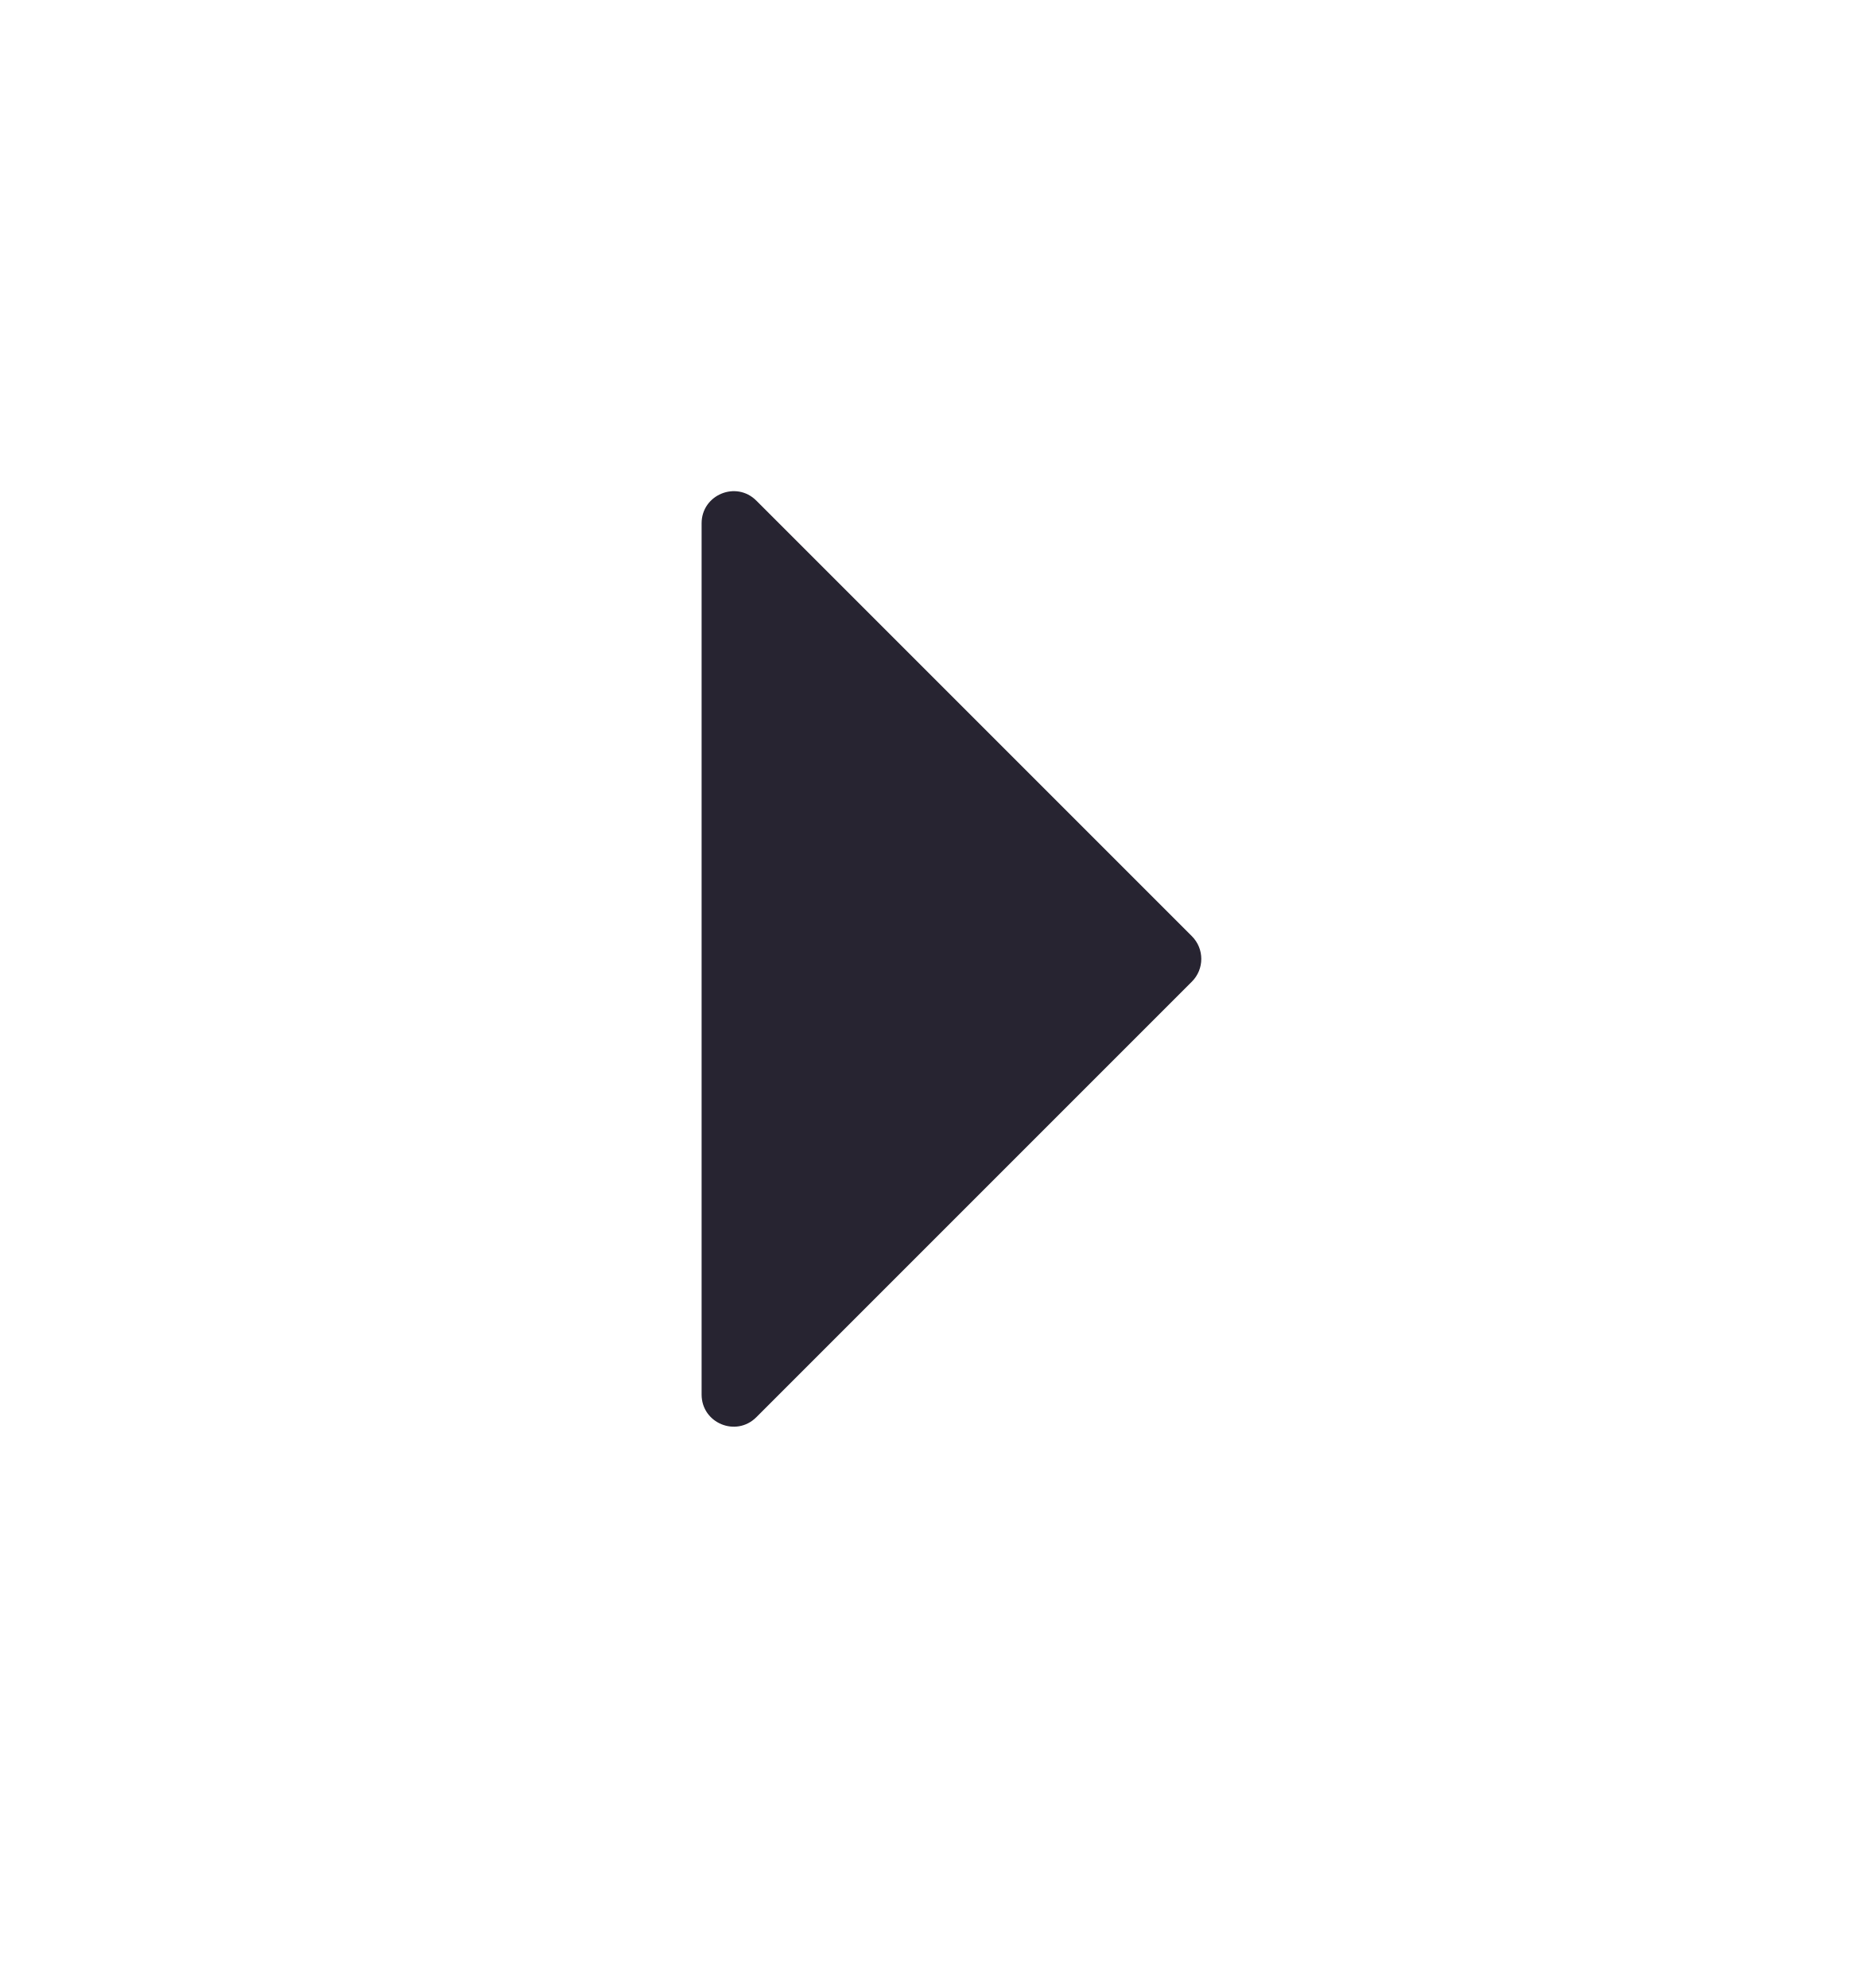
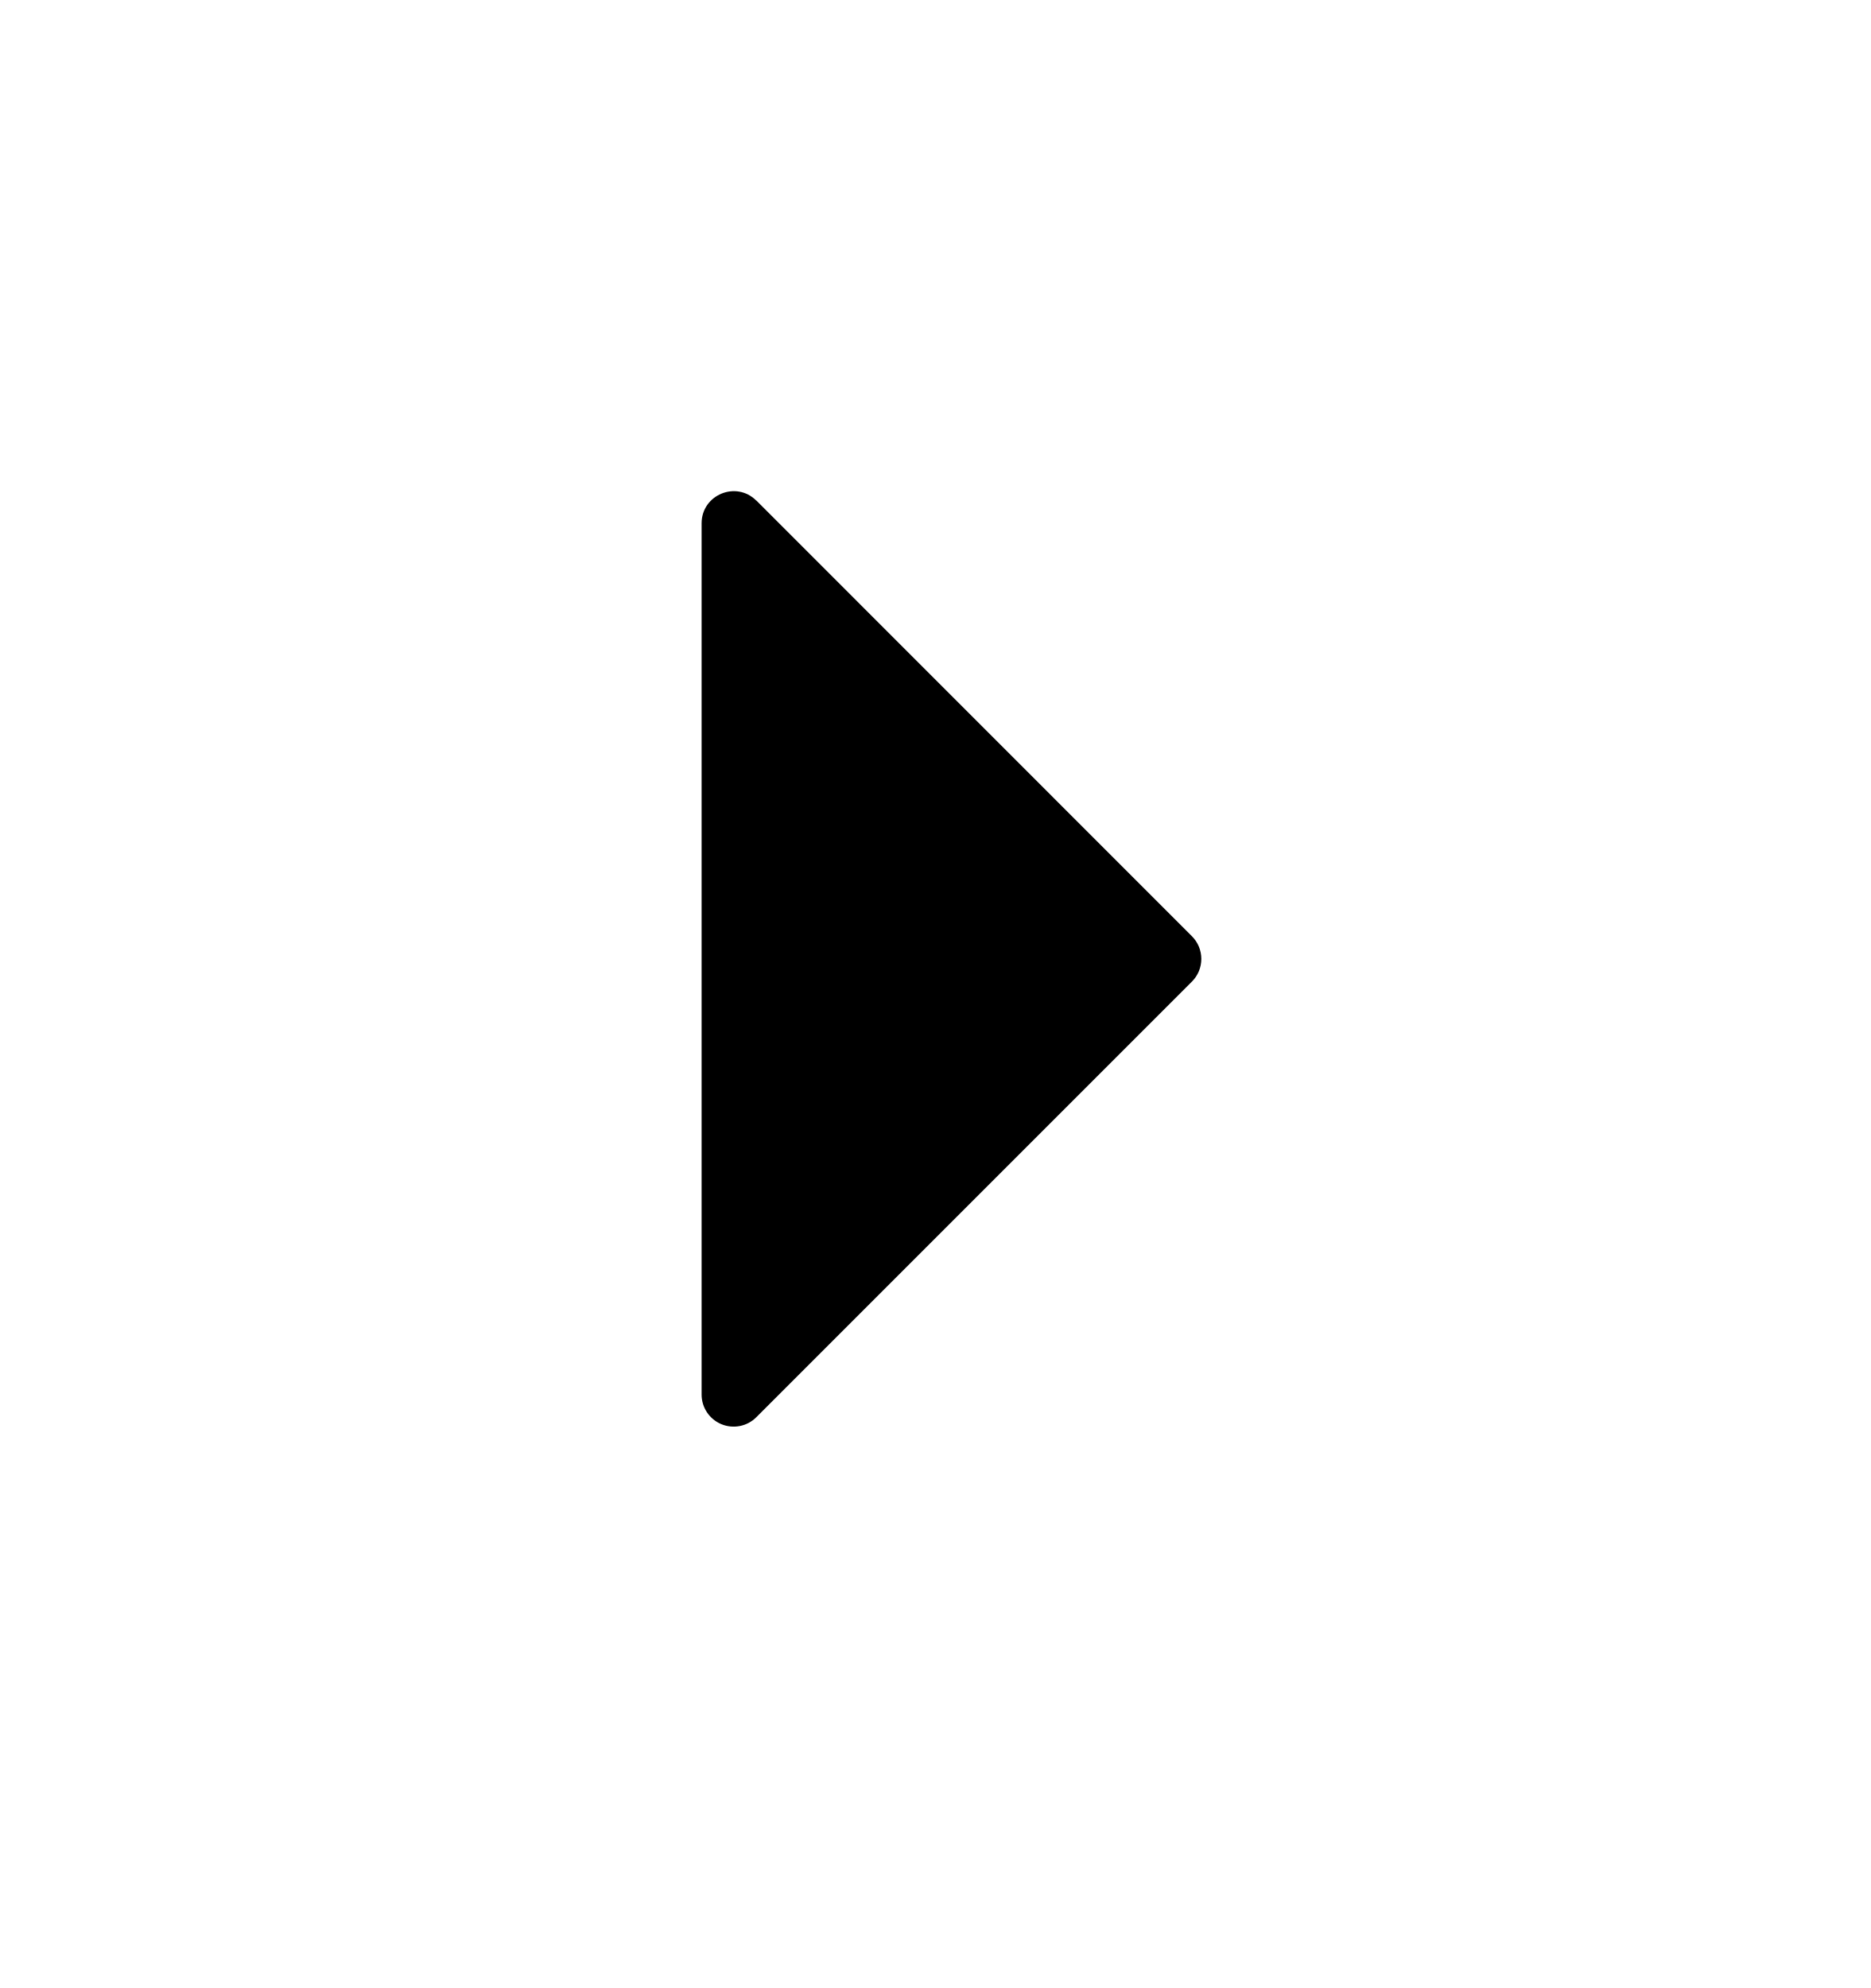
- <svg xmlns="http://www.w3.org/2000/svg" width="16" height="17" viewBox="0 0 16 17" fill="none">
-   <path d="M6.468 4.281L10.193 8.006C10.3 8.113 10.3 8.287 10.193 8.394L6.468 12.119C6.295 12.292 6 12.17 6 11.925V4.475C6 4.231 6.295 4.108 6.468 4.281Z" fill="#272431" />
+ <svg xmlns="http://www.w3.org/2000/svg" width="16" height="17" viewBox="0 0 16 17">
+   <path d="M6.468 4.28l3.725 3.726a.274.274 0 010 .388l-3.725 3.725A.274.274 0 016 11.925v-7.45c0-.244.295-.367.468-.194z" />
</svg>
